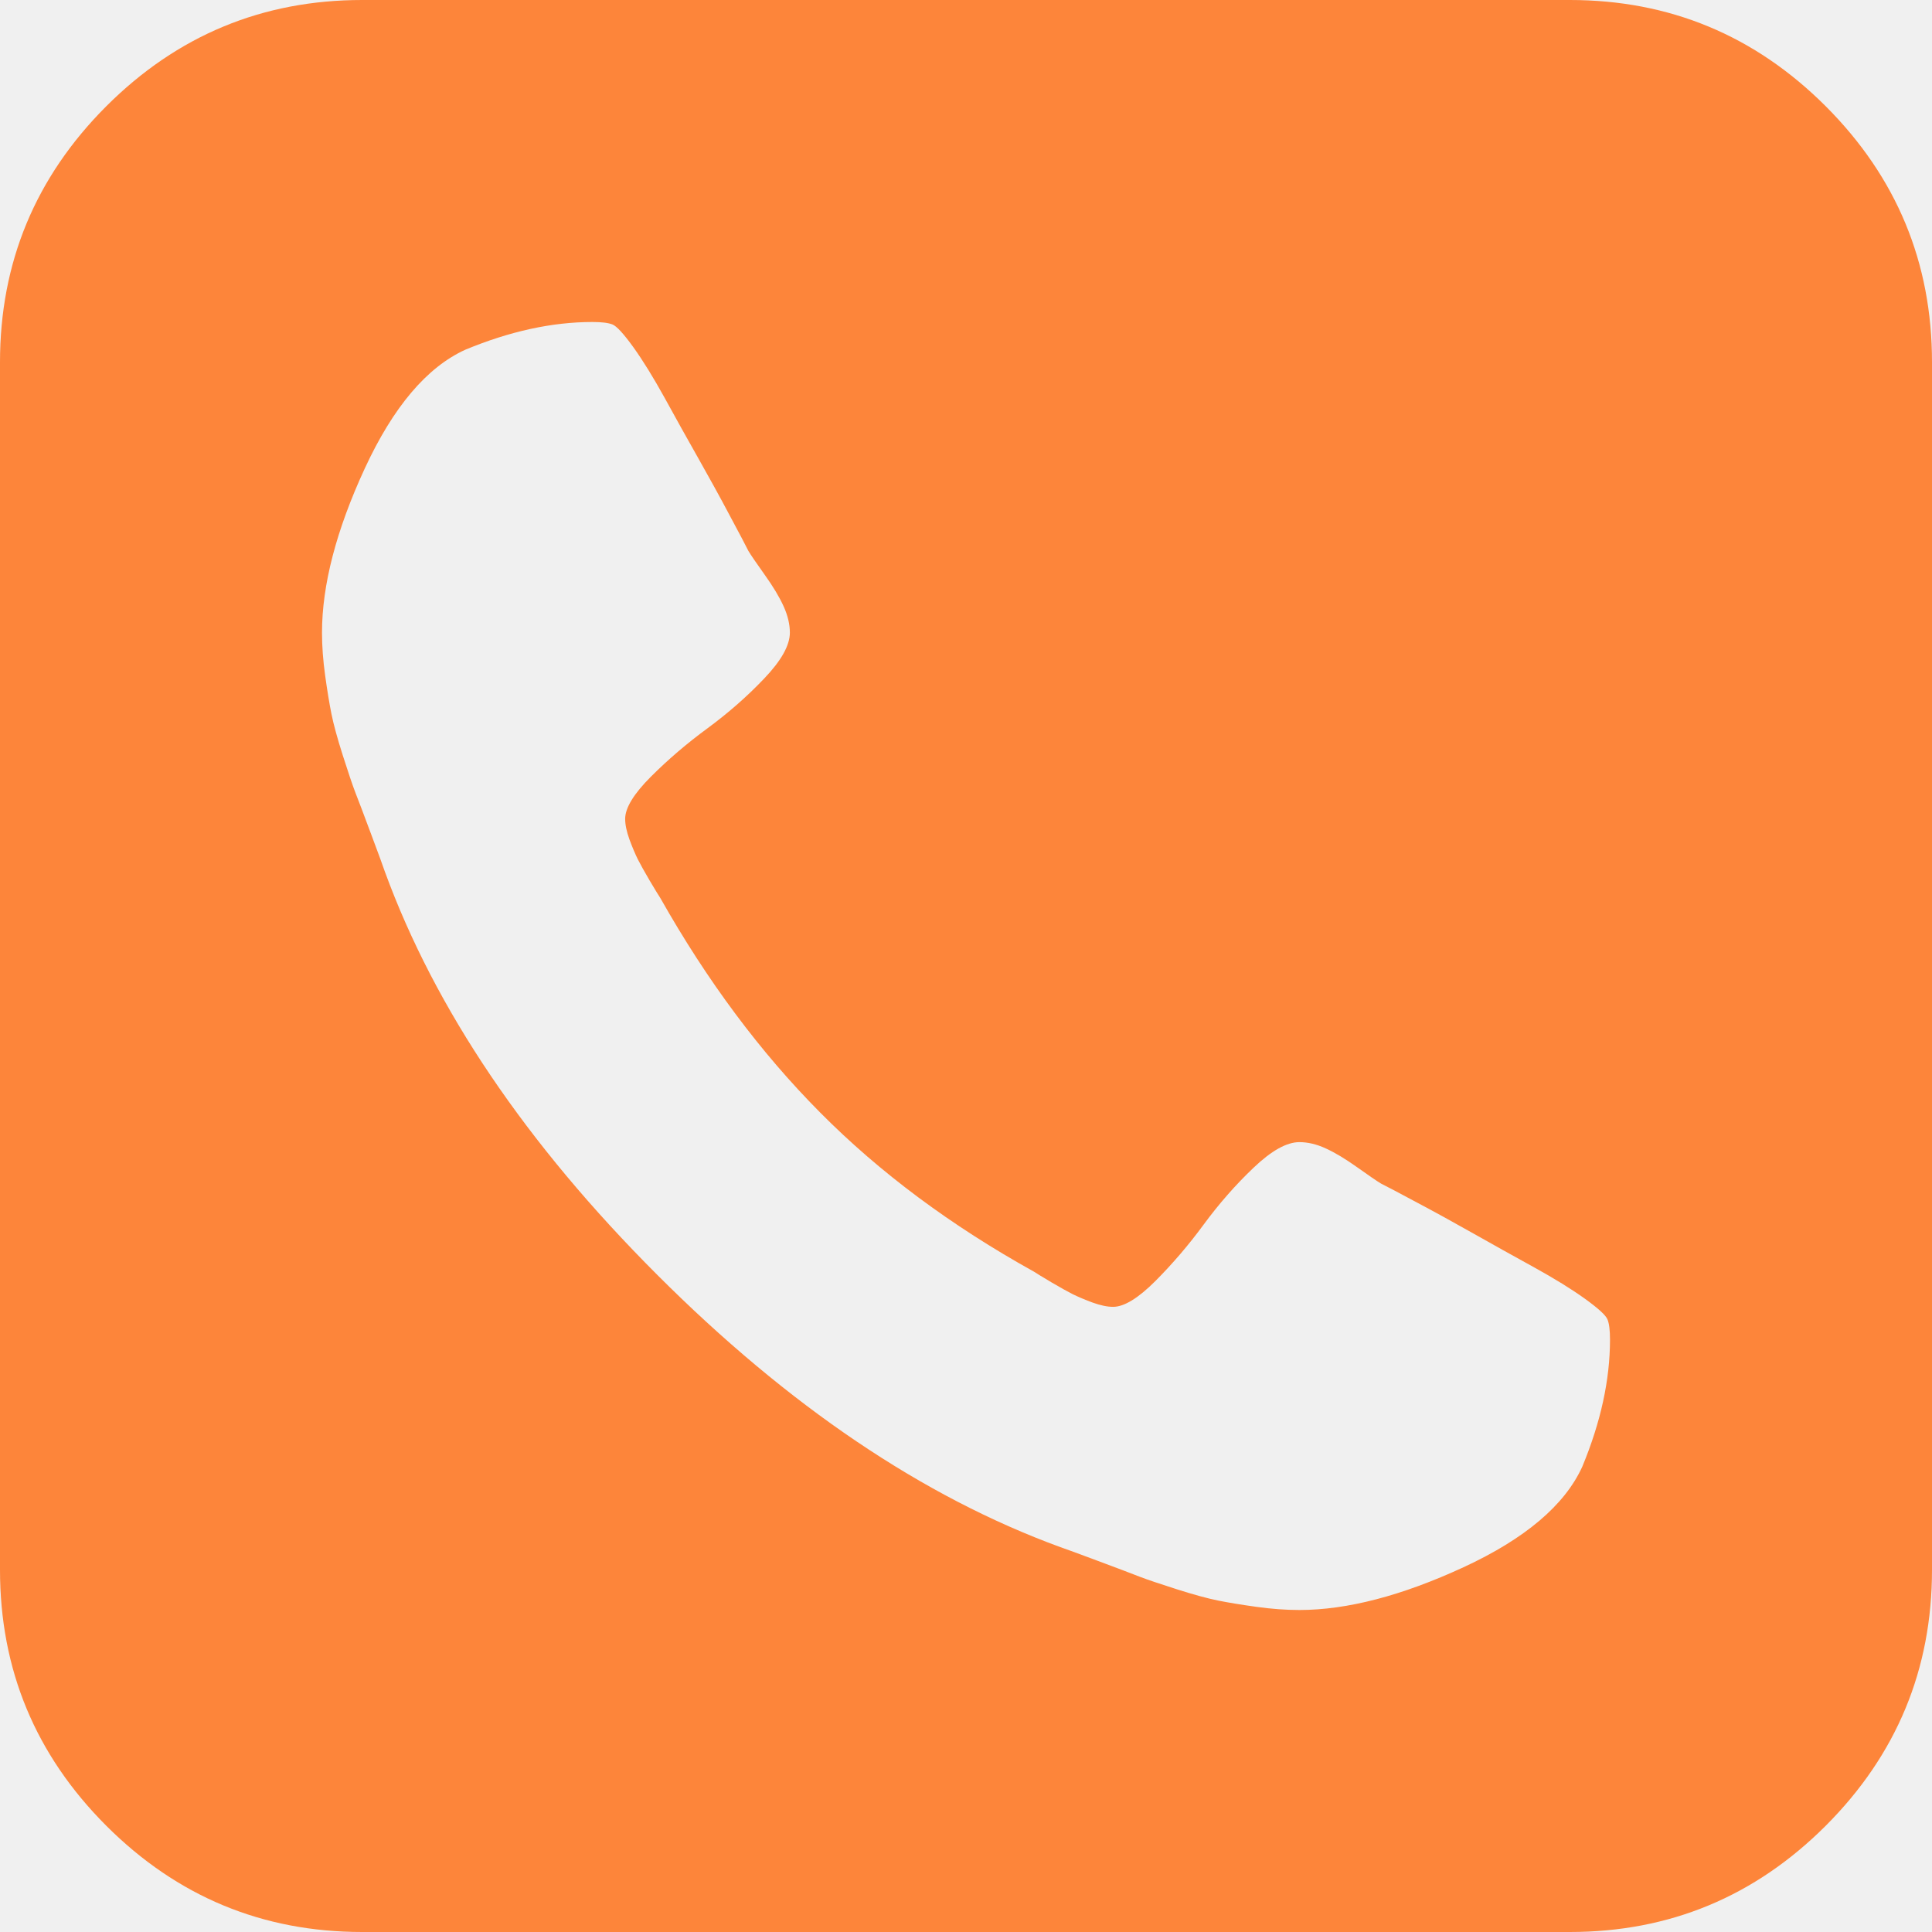
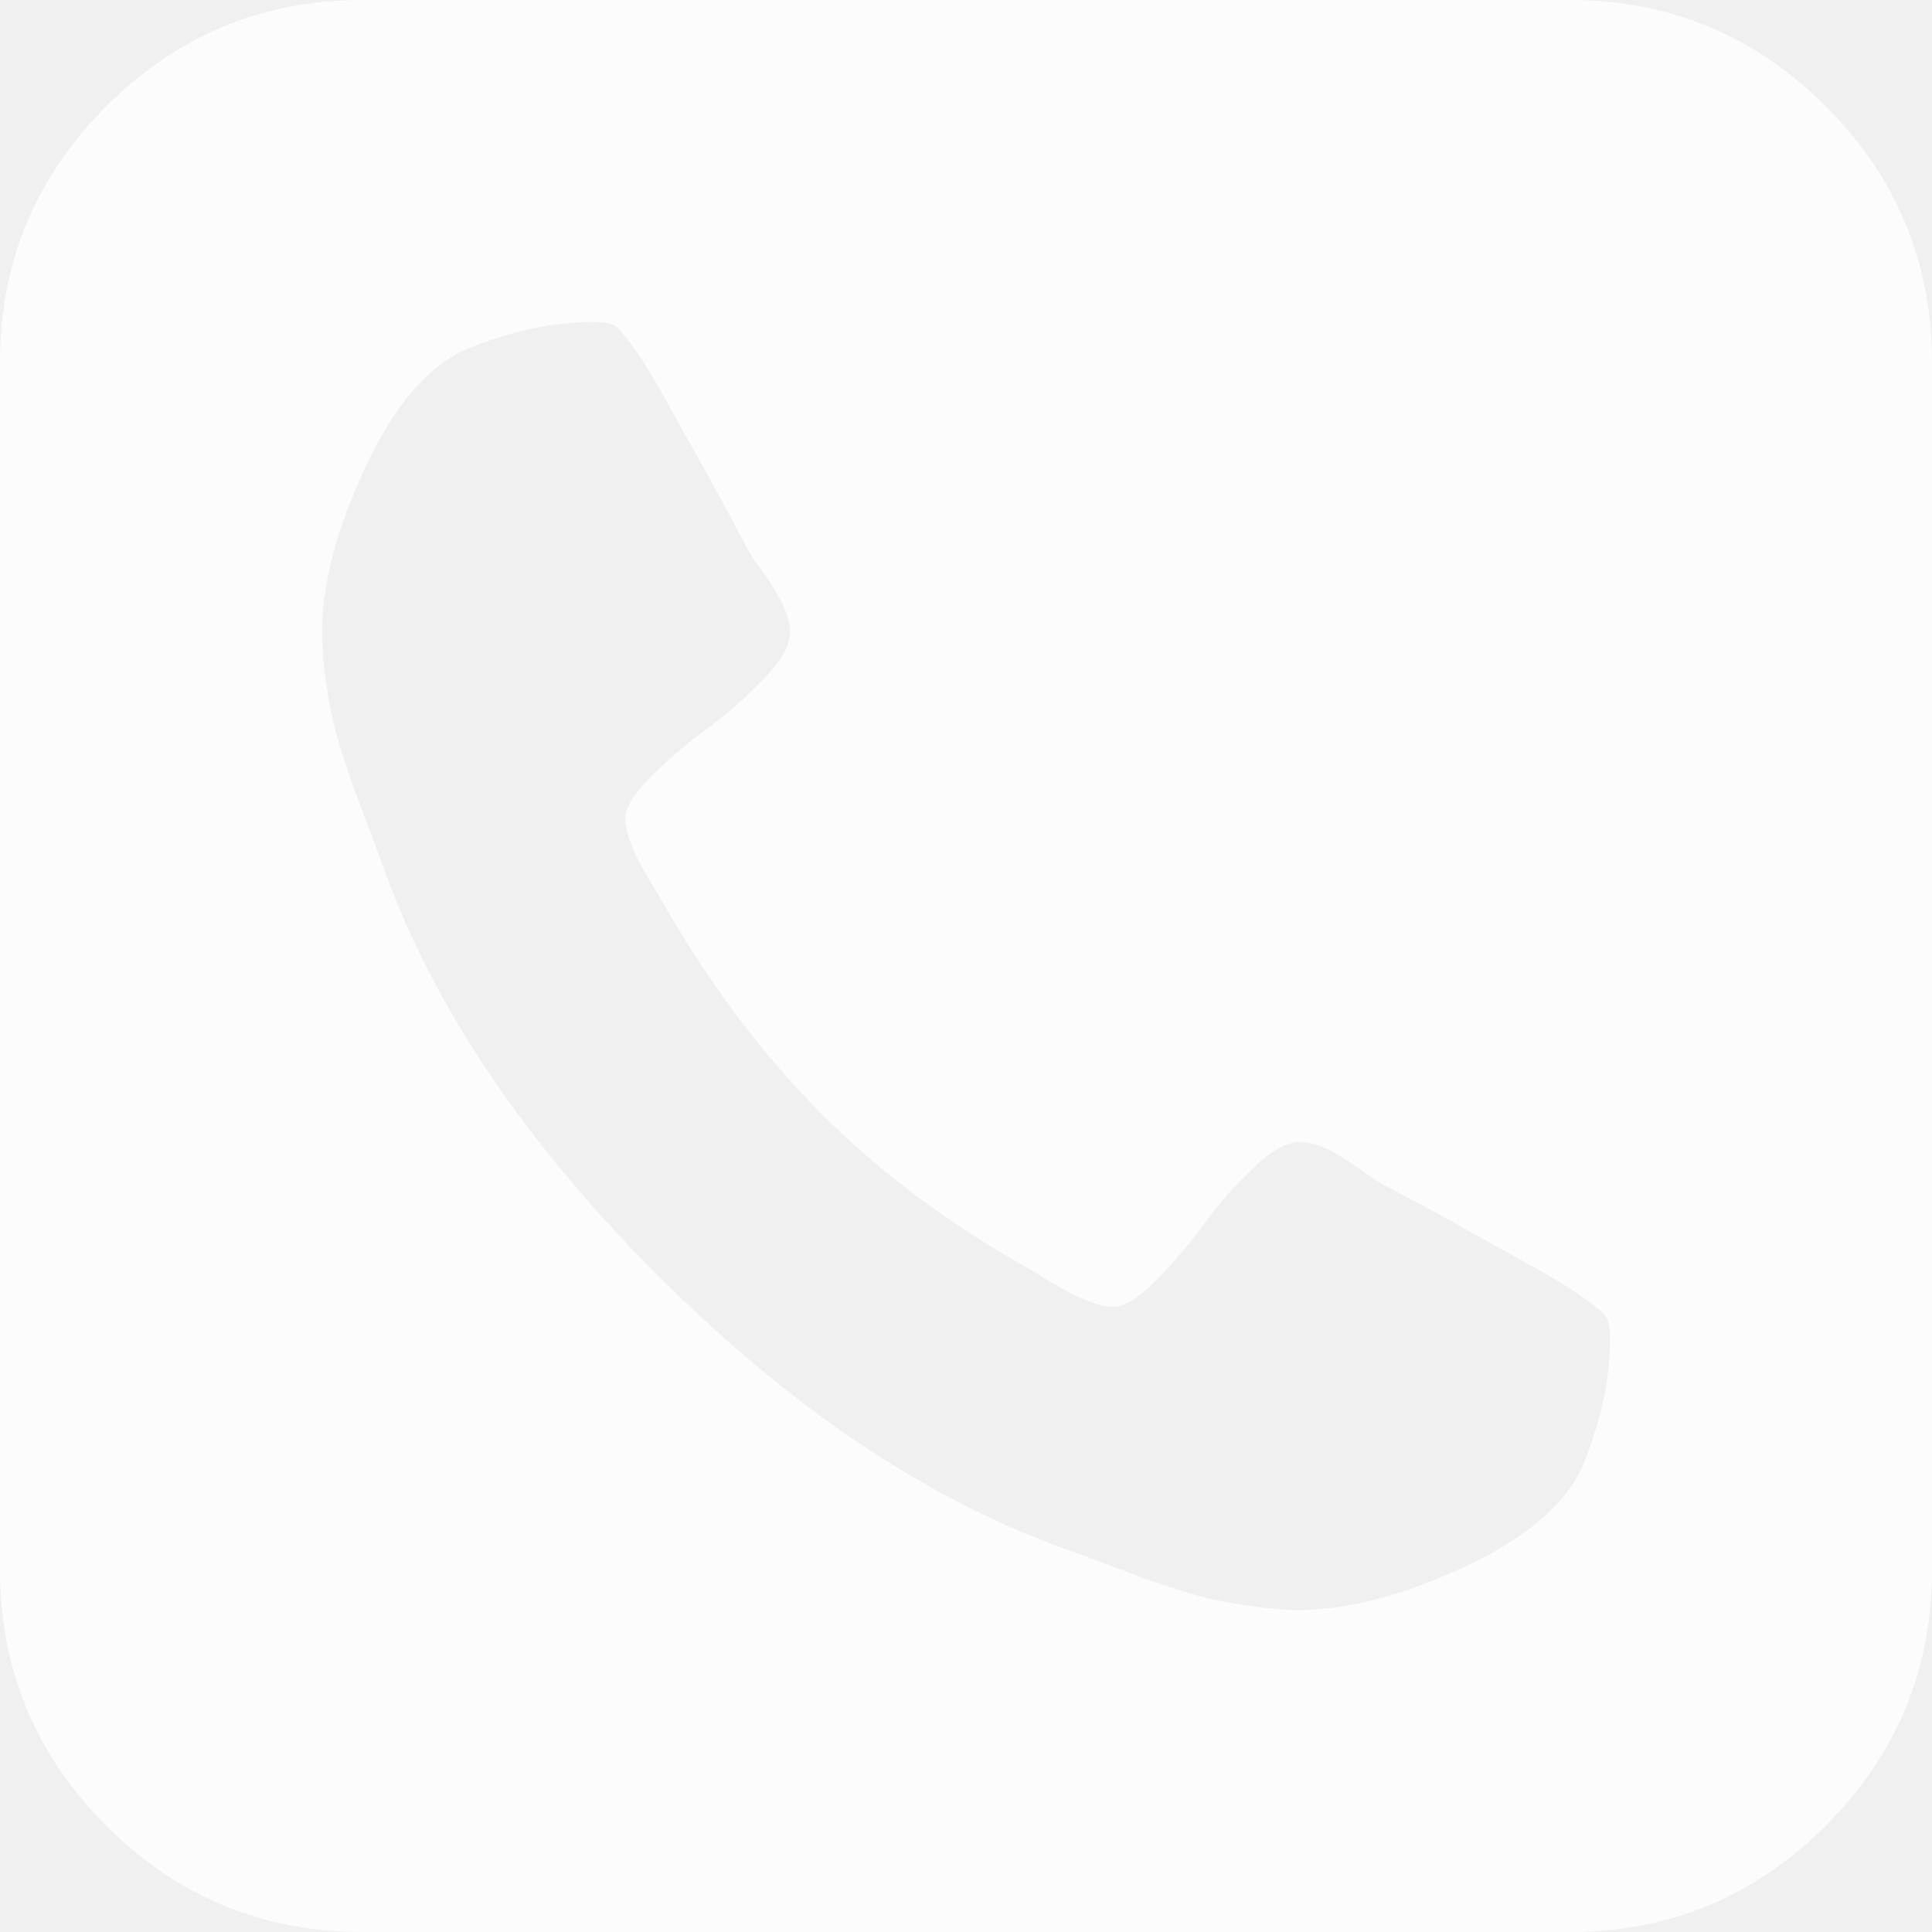
<svg xmlns="http://www.w3.org/2000/svg" width="24" height="24" viewBox="0 0 24 24" fill="none">
-   <path d="M20 16.641C20 16.526 19.99 16.443 19.969 16.391C19.948 16.338 19.854 16.253 19.688 16.133C19.521 16.013 19.31 15.883 19.055 15.742C18.799 15.602 18.552 15.463 18.312 15.328C18.073 15.193 17.836 15.062 17.602 14.938C17.367 14.812 17.219 14.734 17.156 14.703C17.104 14.672 17.005 14.604 16.859 14.5C16.713 14.396 16.583 14.318 16.469 14.266C16.354 14.213 16.245 14.188 16.141 14.188C15.984 14.188 15.794 14.294 15.57 14.508C15.346 14.721 15.141 14.956 14.953 15.211C14.766 15.466 14.565 15.7 14.352 15.914C14.138 16.128 13.963 16.234 13.828 16.234C13.755 16.234 13.669 16.216 13.57 16.18C13.471 16.143 13.391 16.109 13.328 16.078C13.266 16.047 13.177 15.997 13.062 15.93C12.948 15.862 12.875 15.818 12.844 15.797C11.812 15.224 10.927 14.565 10.188 13.82C9.448 13.075 8.786 12.188 8.203 11.156C8.182 11.125 8.138 11.052 8.07 10.938C8.003 10.823 7.953 10.734 7.922 10.672C7.891 10.609 7.857 10.529 7.82 10.43C7.784 10.331 7.766 10.245 7.766 10.172C7.766 10.037 7.872 9.862 8.086 9.648C8.299 9.435 8.534 9.234 8.789 9.047C9.044 8.859 9.279 8.654 9.492 8.43C9.706 8.206 9.812 8.016 9.812 7.859C9.812 7.755 9.786 7.646 9.734 7.531C9.682 7.417 9.604 7.286 9.5 7.141C9.396 6.995 9.328 6.896 9.297 6.844C9.266 6.781 9.188 6.633 9.062 6.398C8.938 6.164 8.807 5.927 8.672 5.688C8.536 5.448 8.398 5.201 8.258 4.945C8.117 4.69 7.987 4.479 7.867 4.312C7.747 4.146 7.661 4.052 7.609 4.031C7.557 4.01 7.474 4 7.359 4C6.859 4 6.333 4.115 5.781 4.344C5.302 4.562 4.885 5.055 4.531 5.82C4.177 6.586 4 7.266 4 7.859C4 8.026 4.013 8.203 4.039 8.391C4.065 8.578 4.091 8.737 4.117 8.867C4.143 8.997 4.19 9.169 4.258 9.383C4.326 9.596 4.378 9.75 4.414 9.844C4.451 9.938 4.516 10.109 4.609 10.359C4.703 10.609 4.76 10.766 4.781 10.828C5.406 12.537 6.534 14.206 8.164 15.836C9.794 17.466 11.463 18.594 13.172 19.219C13.234 19.24 13.391 19.297 13.641 19.391C13.891 19.484 14.062 19.549 14.156 19.586C14.25 19.622 14.404 19.674 14.617 19.742C14.831 19.81 15.003 19.857 15.133 19.883C15.263 19.909 15.422 19.935 15.609 19.961C15.797 19.987 15.974 20 16.141 20C16.734 20 17.414 19.823 18.18 19.469C18.945 19.115 19.438 18.698 19.656 18.219C19.885 17.667 20 17.141 20 16.641ZM24 4.5V19.5C24 20.74 23.56 21.799 22.68 22.68C21.799 23.56 20.74 24 19.5 24H4.5C3.26 24 2.201 23.56 1.32 22.68C0.44 21.799 0 20.74 0 19.5V4.5C0 3.26 0.44 2.201 1.32 1.32C2.201 0.44 3.26 0 4.5 0H19.5C20.74 0 21.799 0.44 22.68 1.32C23.56 2.201 24 3.26 24 4.5Z" fill="#FD853A" />
+   <g clip-path="url(#clip0_1001_250)">
+     <path d="M20 16.641C20 16.526 19.99 16.443 19.969 16.391C19.948 16.338 19.854 16.253 19.688 16.133C19.521 16.013 19.31 15.883 19.055 15.742C18.799 15.602 18.552 15.463 18.312 15.328C18.073 15.193 17.836 15.062 17.602 14.938C17.367 14.812 17.219 14.734 17.156 14.703C17.104 14.672 17.005 14.604 16.859 14.5C16.713 14.396 16.583 14.318 16.469 14.266C16.354 14.213 16.245 14.188 16.141 14.188C15.984 14.188 15.794 14.294 15.57 14.508C15.346 14.721 15.141 14.956 14.953 15.211C14.766 15.466 14.565 15.7 14.352 15.914C14.138 16.128 13.963 16.234 13.828 16.234C13.755 16.234 13.669 16.216 13.57 16.18C13.471 16.143 13.391 16.109 13.328 16.078C13.266 16.047 13.177 15.997 13.062 15.93C12.948 15.862 12.875 15.818 12.844 15.797C11.812 15.224 10.927 14.565 10.188 13.82C9.448 13.075 8.786 12.188 8.203 11.156C8.182 11.125 8.138 11.052 8.07 10.938C8.003 10.823 7.953 10.734 7.922 10.672C7.891 10.609 7.857 10.529 7.82 10.43C7.784 10.331 7.766 10.245 7.766 10.172C7.766 10.037 7.872 9.862 8.086 9.648C8.299 9.435 8.534 9.234 8.789 9.047C9.044 8.859 9.279 8.654 9.492 8.43C9.706 8.206 9.812 8.016 9.812 7.859C9.812 7.755 9.786 7.646 9.734 7.531C9.682 7.417 9.604 7.286 9.5 7.141C9.396 6.995 9.328 6.896 9.297 6.844C9.266 6.781 9.188 6.633 9.062 6.398C8.938 6.164 8.807 5.927 8.672 5.688C8.536 5.448 8.398 5.201 8.258 4.945C8.117 4.69 7.987 4.479 7.867 4.312C7.747 4.146 7.661 4.052 7.609 4.031C7.557 4.01 7.474 4 7.359 4C6.859 4 6.333 4.115 5.781 4.344C5.302 4.562 4.885 5.055 4.531 5.82C4.177 6.586 4 7.266 4 7.859C4 8.026 4.013 8.203 4.039 8.391C4.065 8.578 4.091 8.737 4.117 8.867C4.143 8.997 4.19 9.169 4.258 9.383C4.326 9.596 4.378 9.75 4.414 9.844C4.451 9.938 4.516 10.109 4.609 10.359C4.703 10.609 4.76 10.766 4.781 10.828C5.406 12.537 6.534 14.206 8.164 15.836C9.794 17.466 11.463 18.594 13.172 19.219C13.234 19.24 13.391 19.297 13.641 19.391C13.891 19.484 14.062 19.549 14.156 19.586C14.25 19.622 14.404 19.674 14.617 19.742C14.831 19.81 15.003 19.857 15.133 19.883C15.263 19.909 15.422 19.935 15.609 19.961C15.797 19.987 15.974 20 16.141 20C16.734 20 17.414 19.823 18.18 19.469C18.945 19.115 19.438 18.698 19.656 18.219C19.885 17.667 20 17.141 20 16.641ZM24 4.5V19.5C24 20.74 23.56 21.799 22.68 22.68C21.799 23.56 20.74 24 19.5 24H4.5C3.26 24 2.201 23.56 1.32 22.68C0.44 21.799 0 20.74 0 19.5V4.5C0 3.26 0.44 2.201 1.32 1.32C2.201 0.44 3.26 0 4.5 0H19.5C20.74 0 21.799 0.44 22.68 1.32C23.56 2.201 24 3.26 24 4.5Z" fill="#FCFCFC" />
+   </g>
+   <defs>
+     <clipPath id="clip0_1001_250">
+       <rect width="24" height="24" fill="white" />
+     </clipPath>
+   </defs>
</svg>
